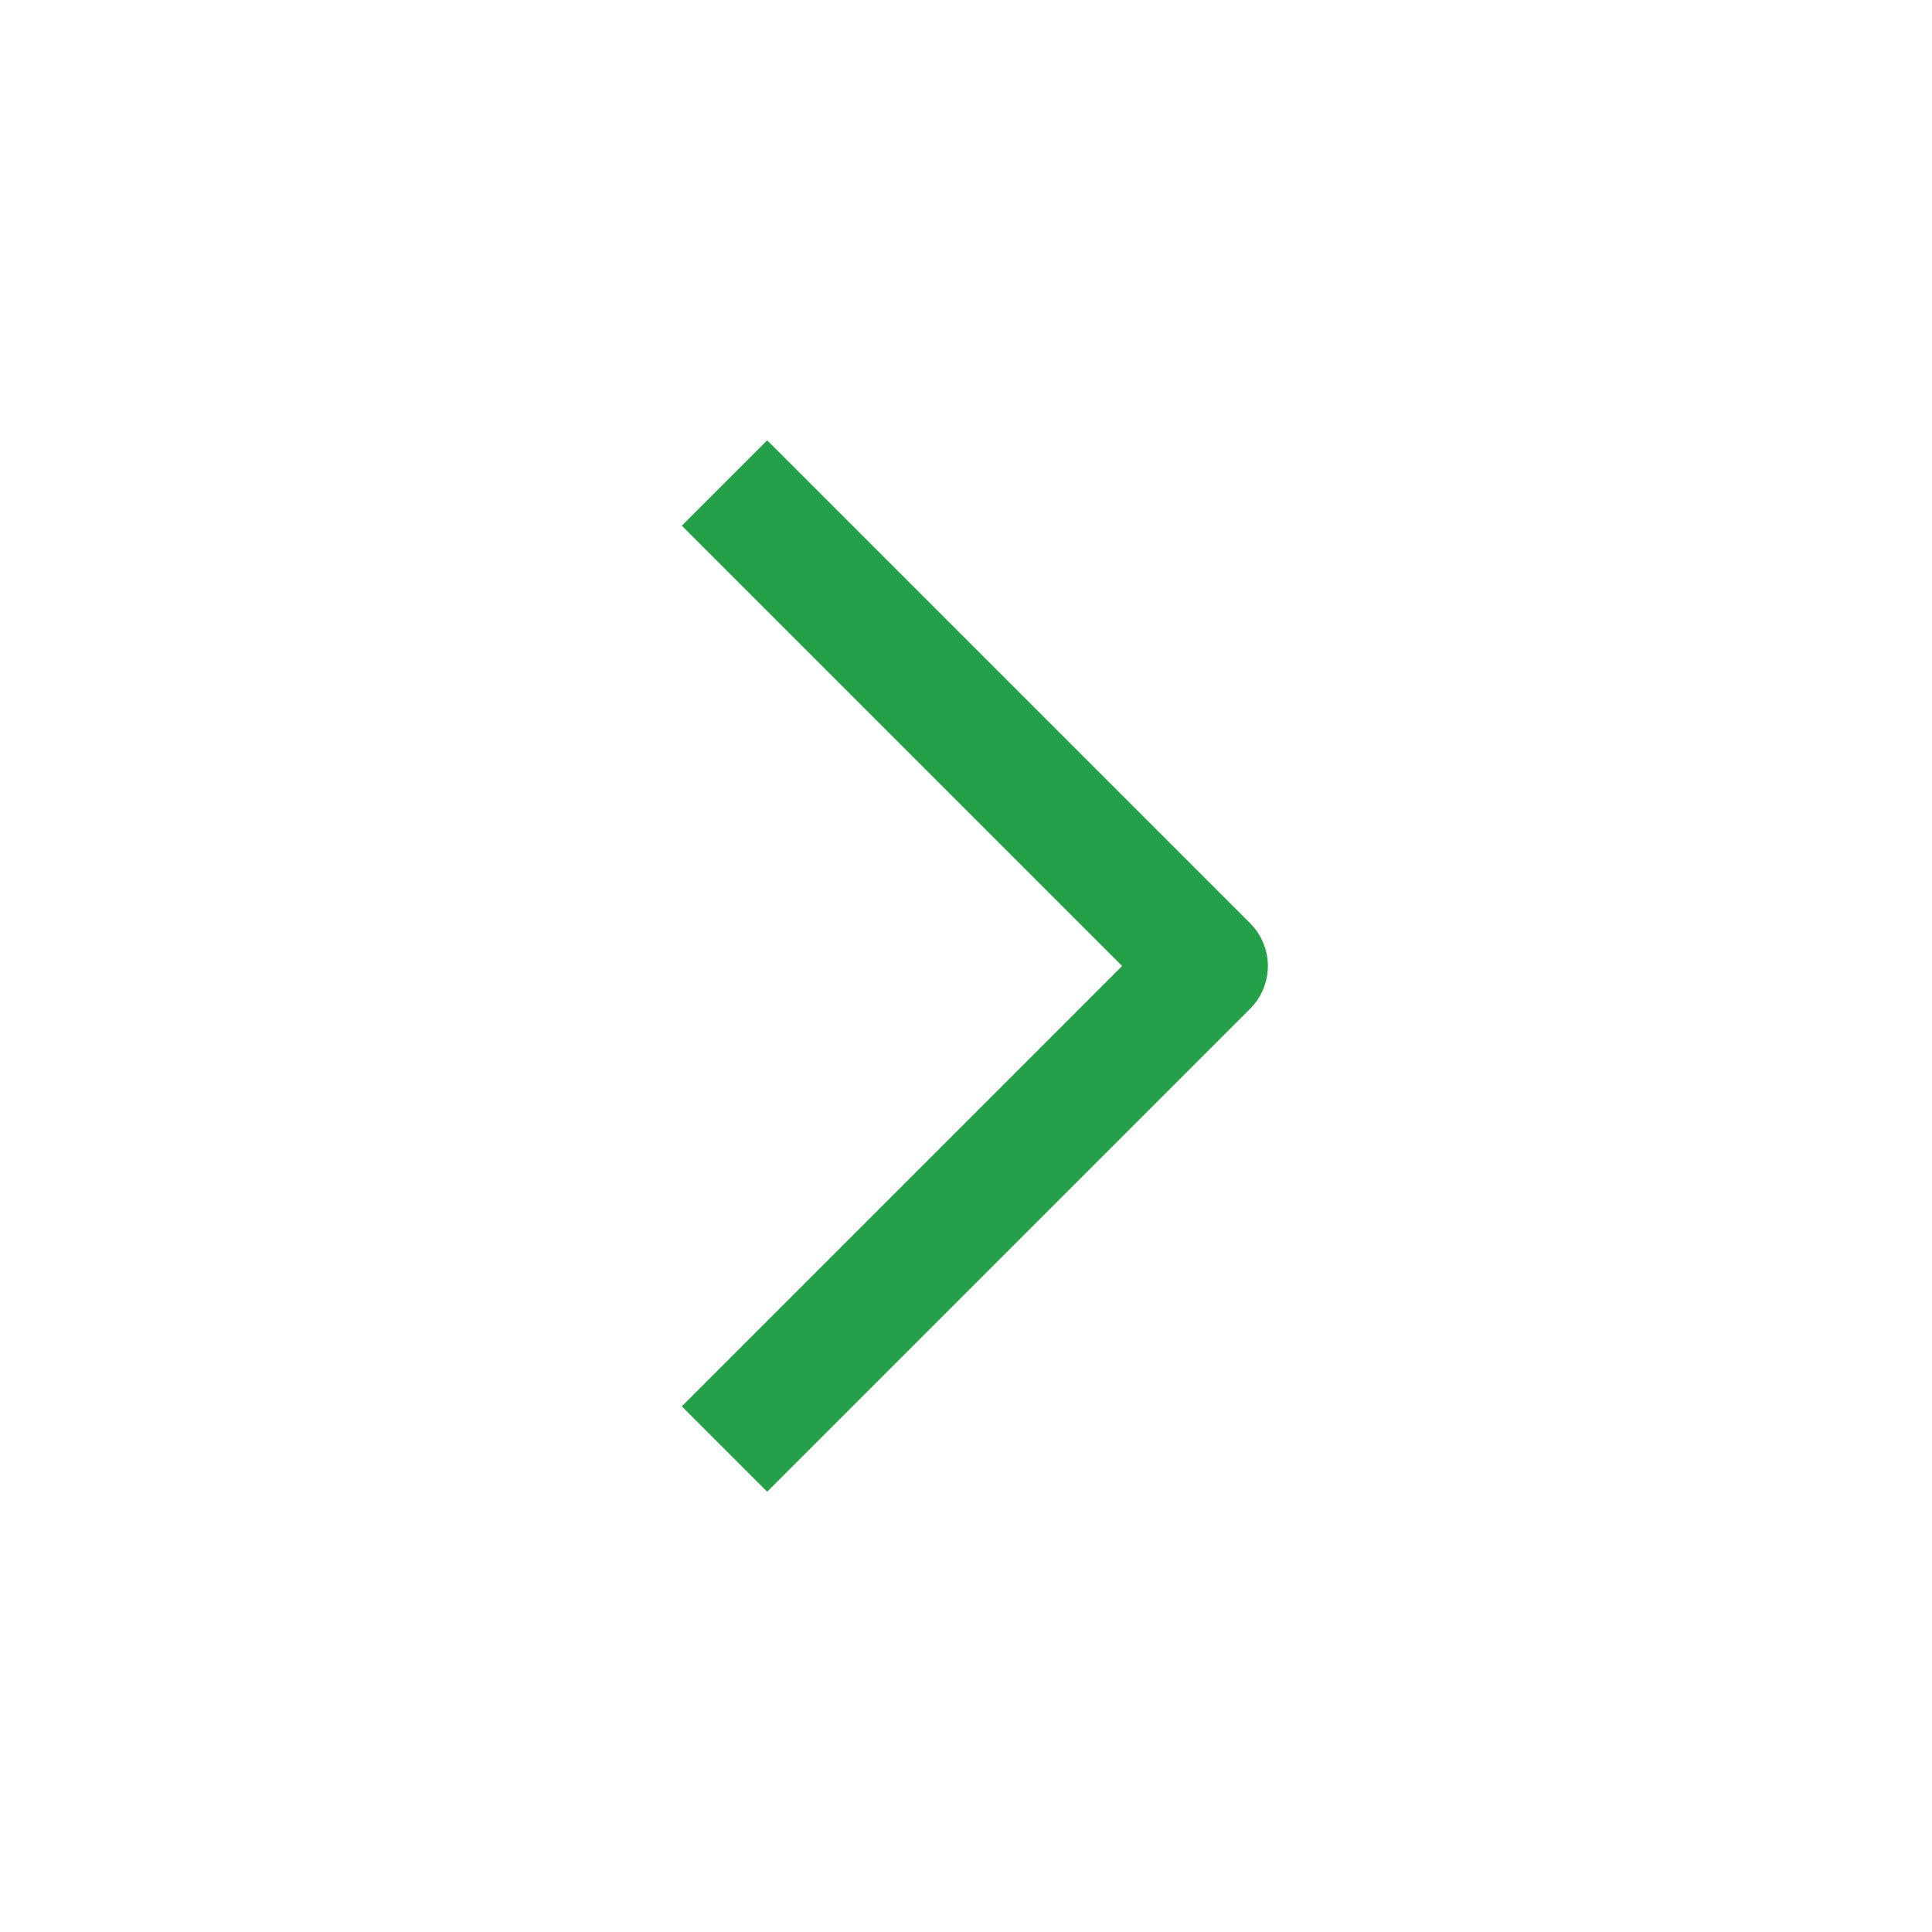
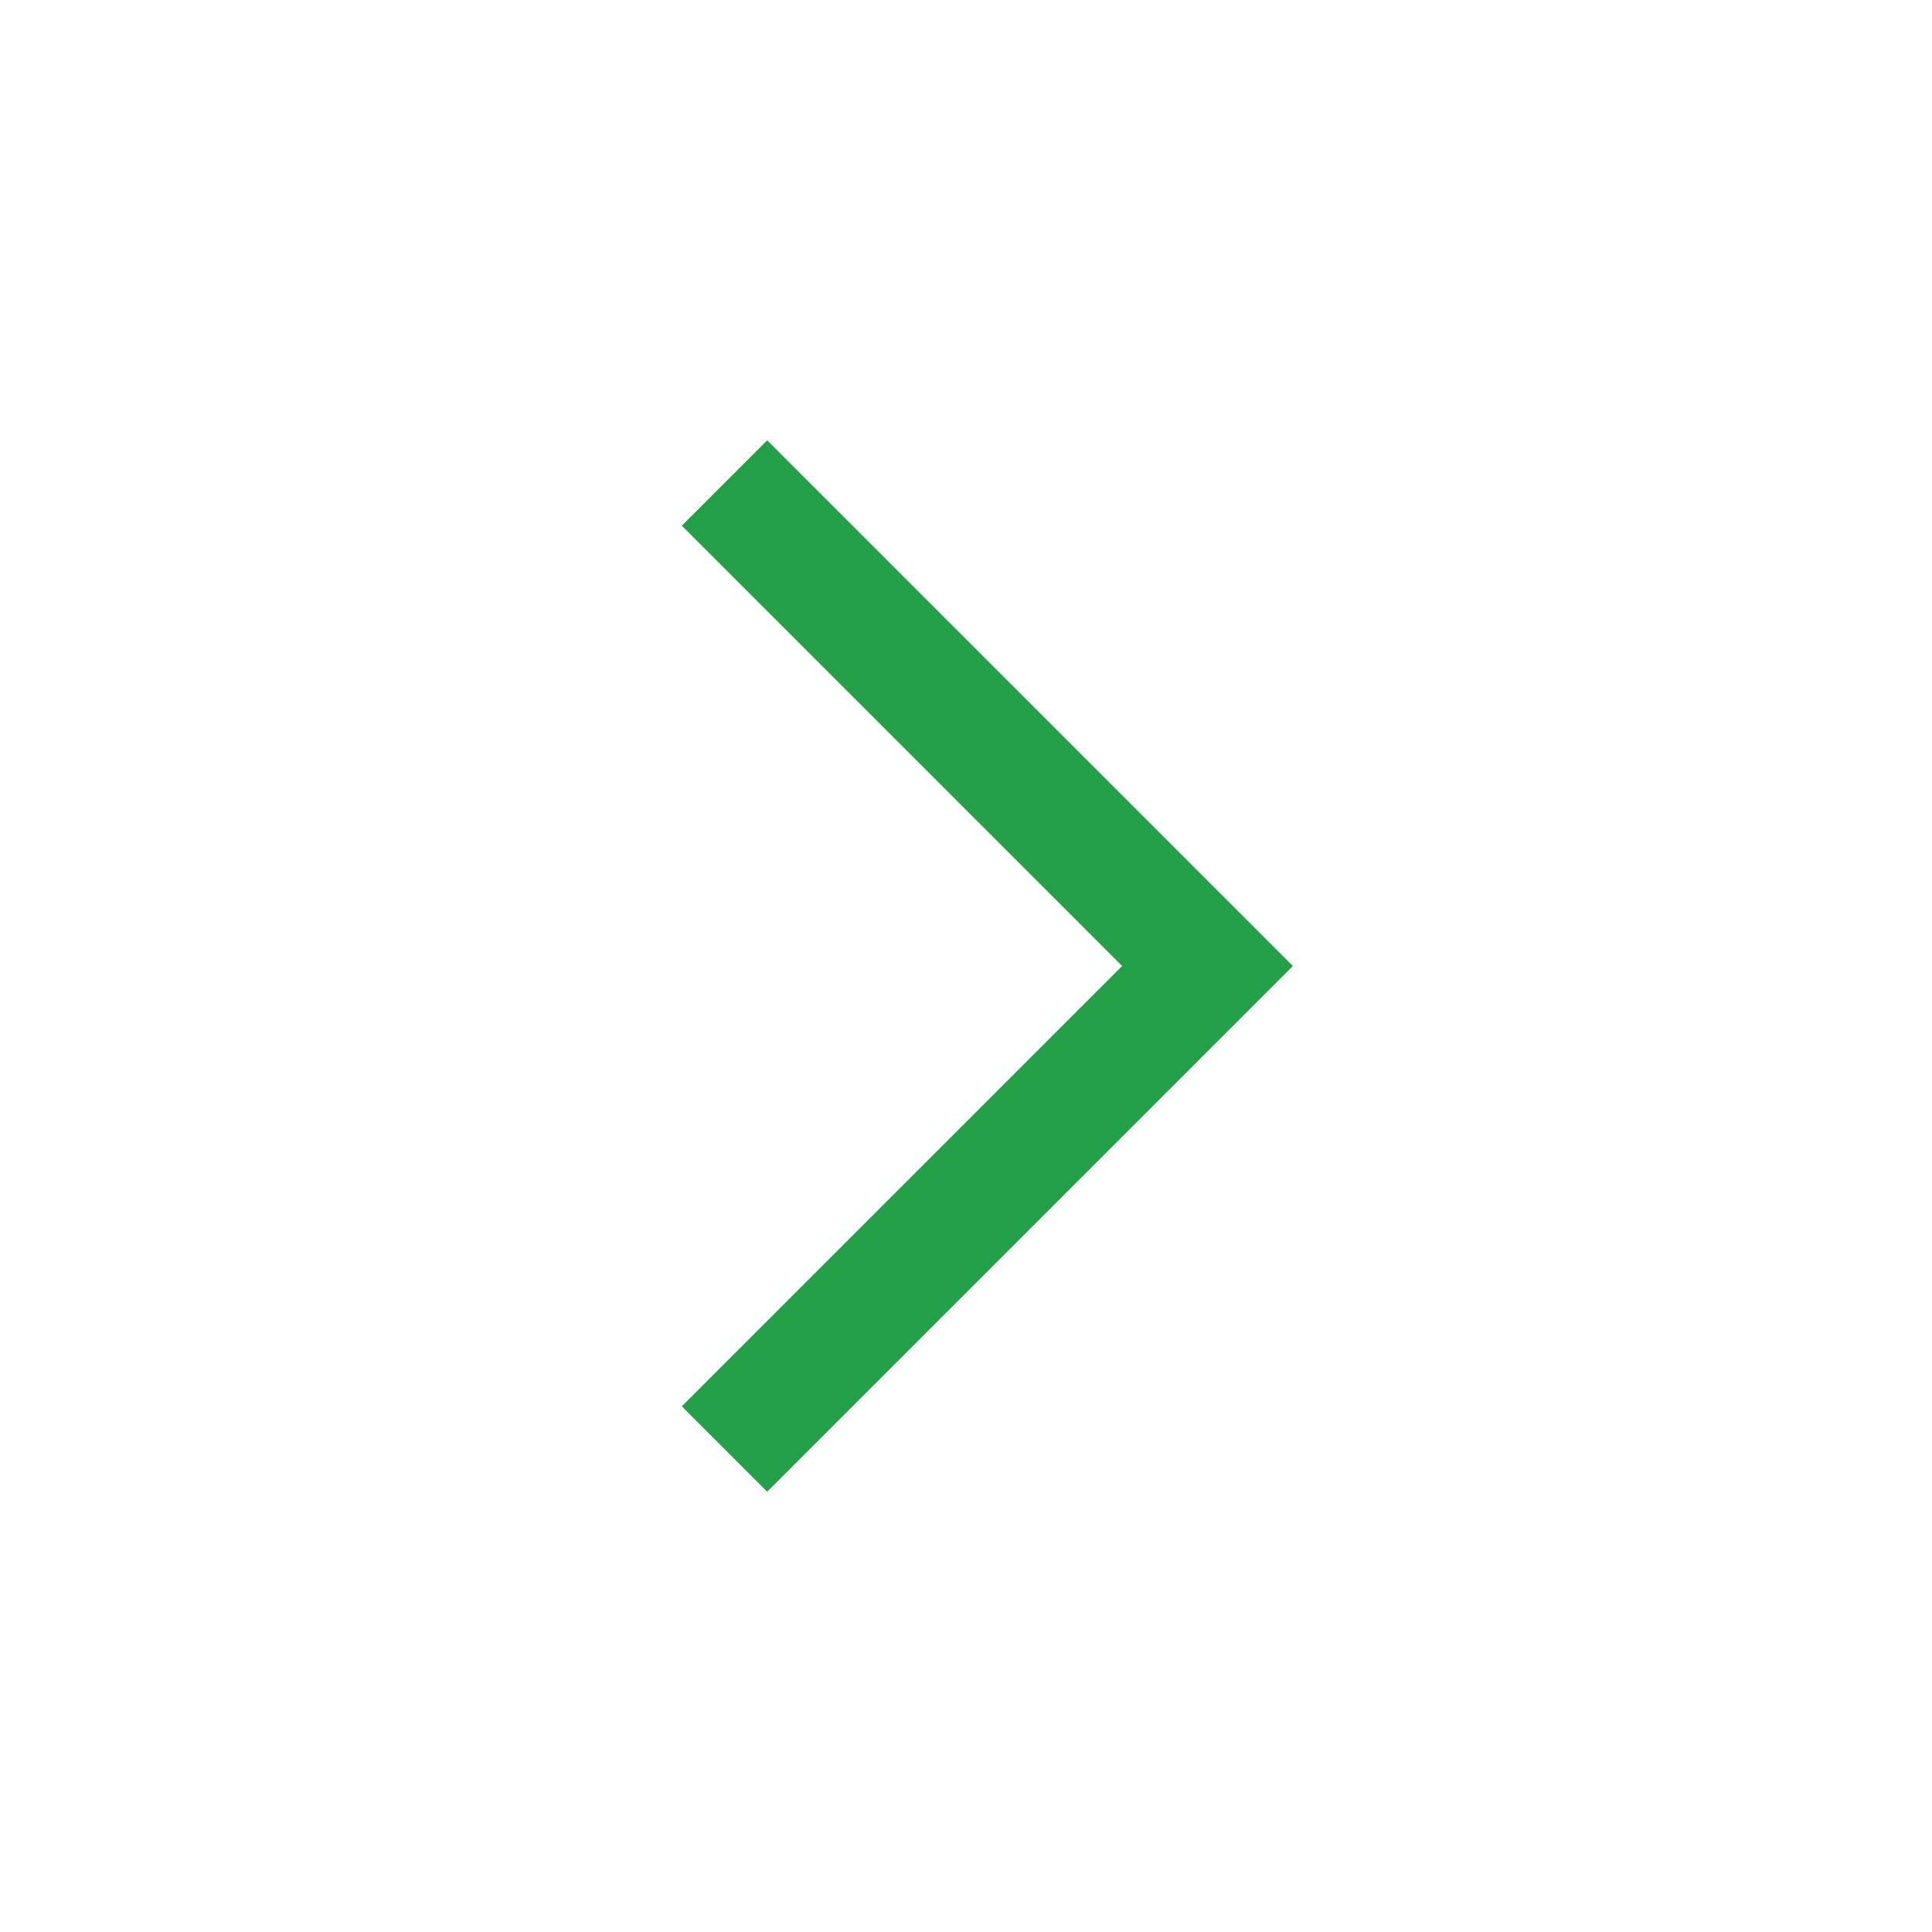
<svg xmlns="http://www.w3.org/2000/svg" width="16" height="16" viewBox="0 0 16 16" fill="none">
-   <path d="M6 12L10 8L6 4" stroke="#24A148" strokeWidth="2" strokeLinecap="round" stroke-linejoin="round" />
+   <path d="M6 12L10 8L6 4" stroke="#24A148" strokeWidth="2" strokeLinecap="round" strokeLinejoin="round" />
</svg>
